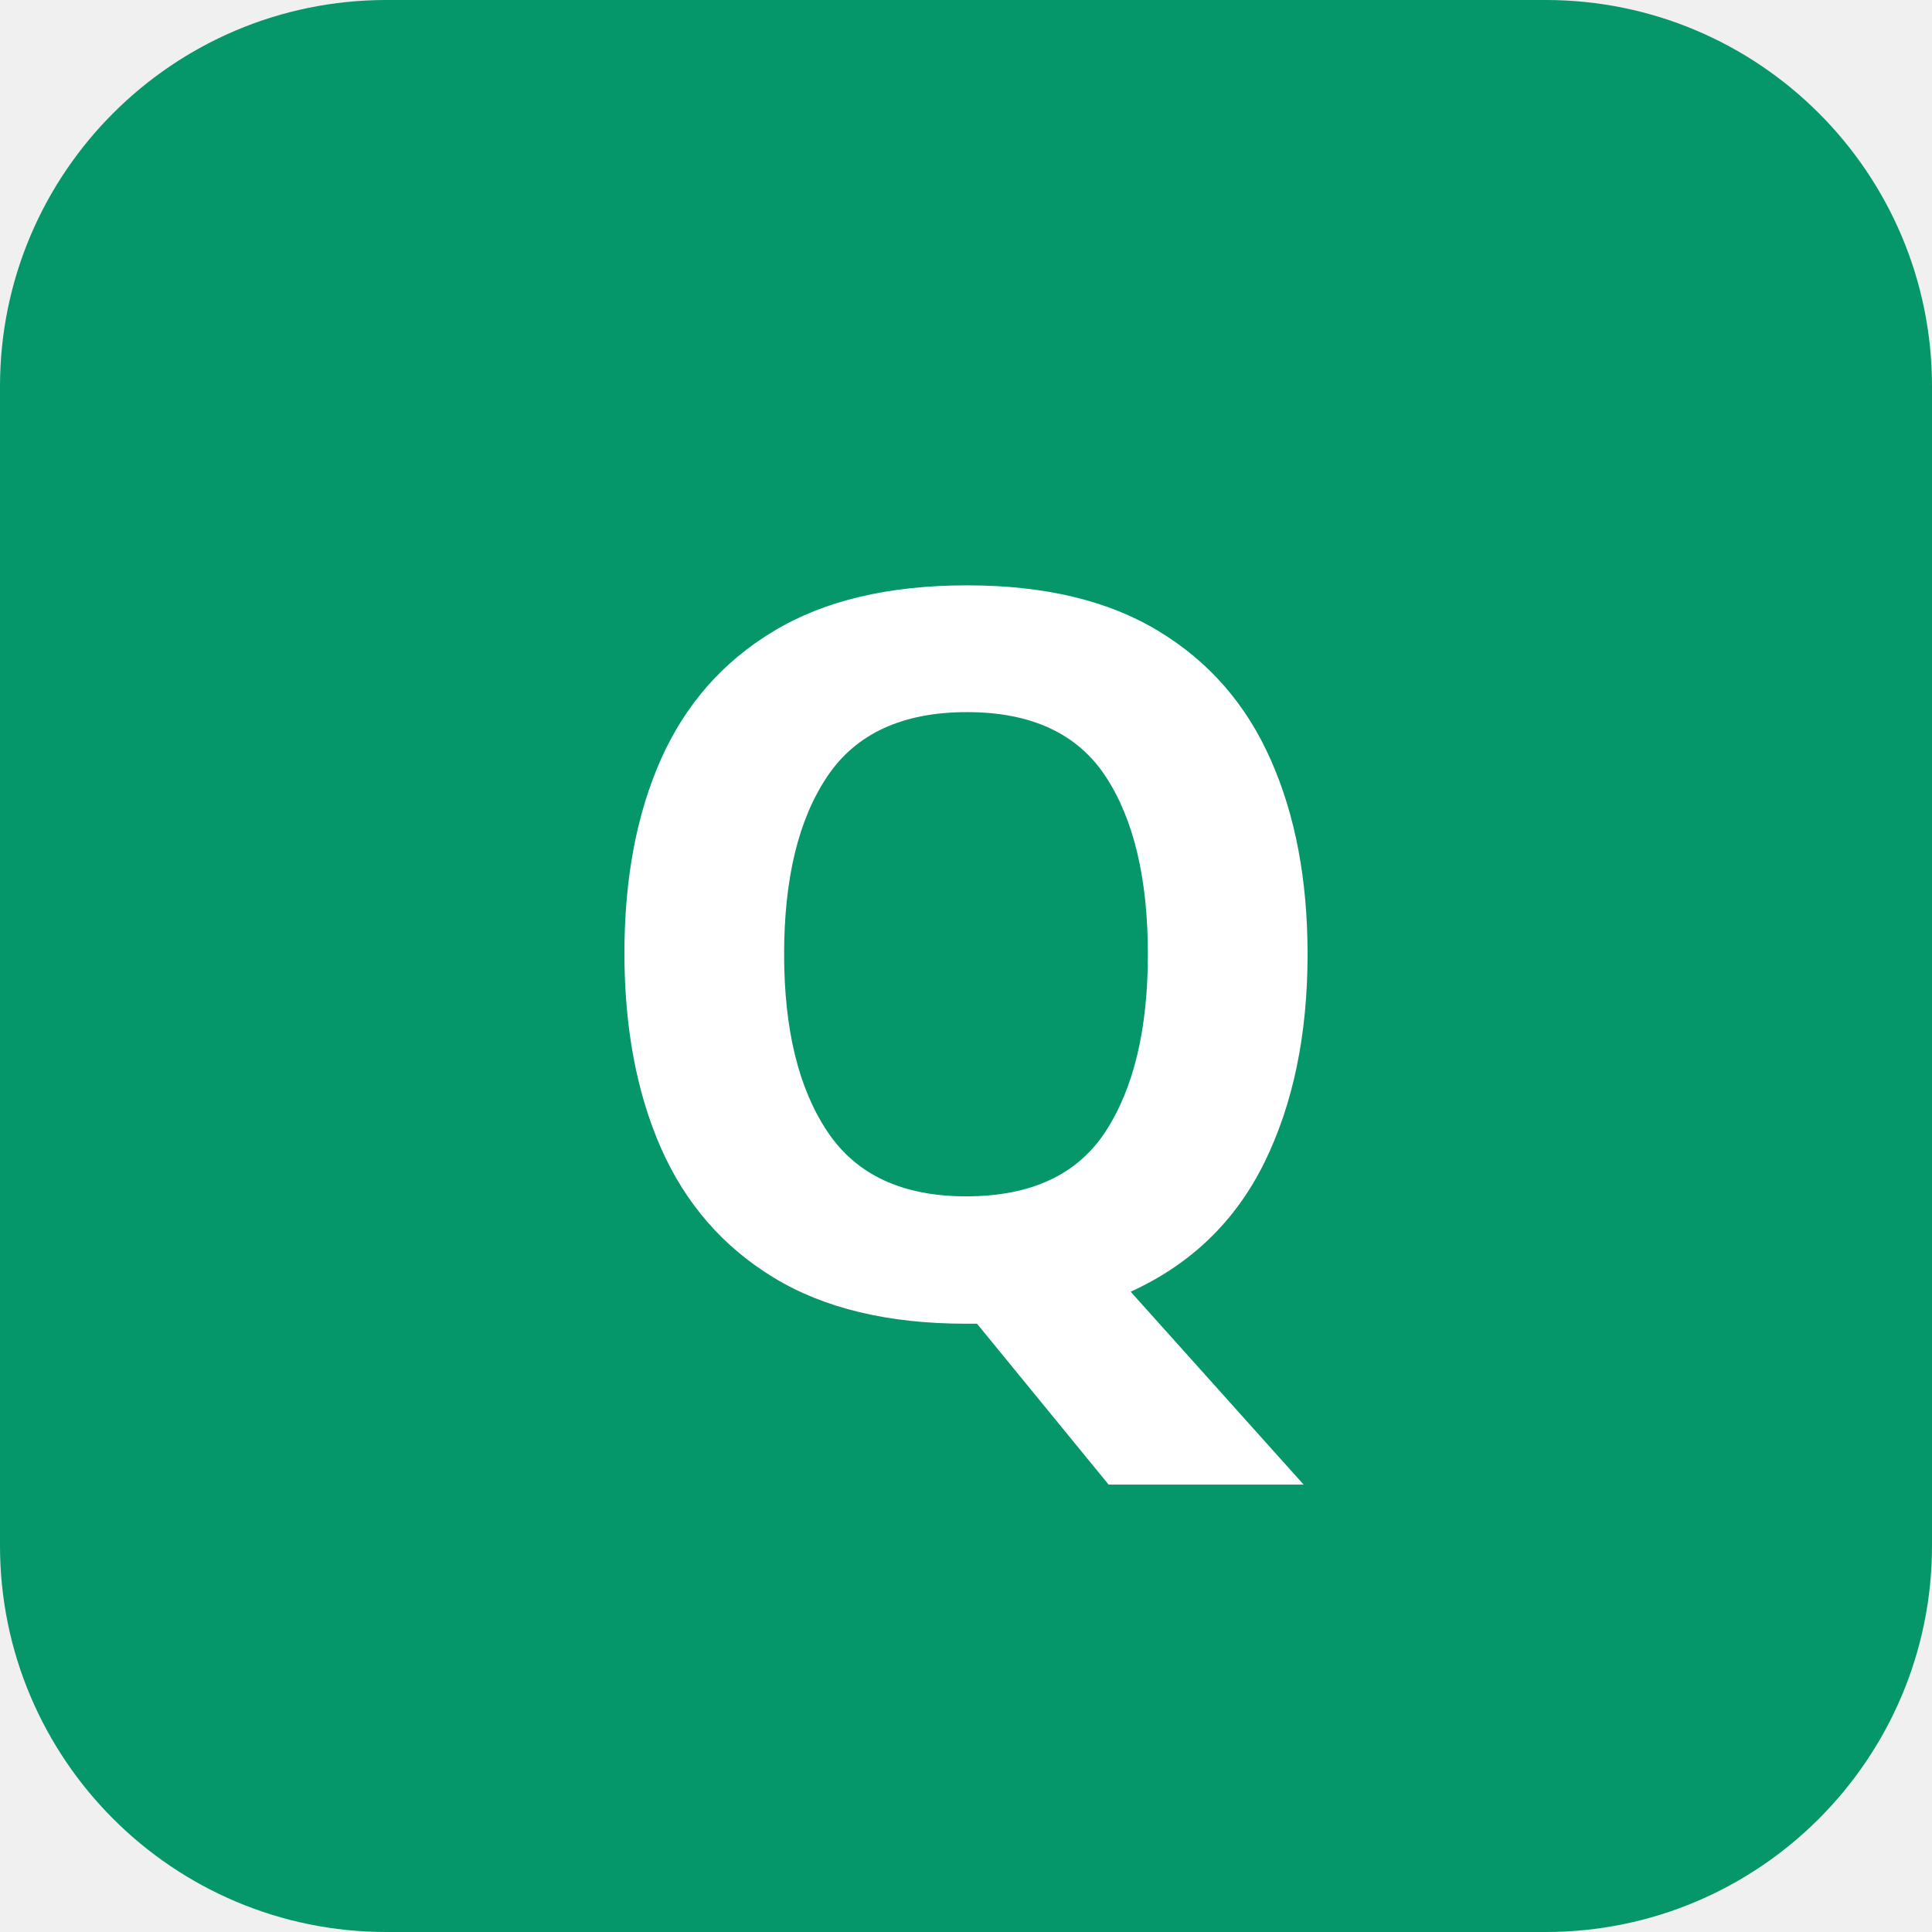
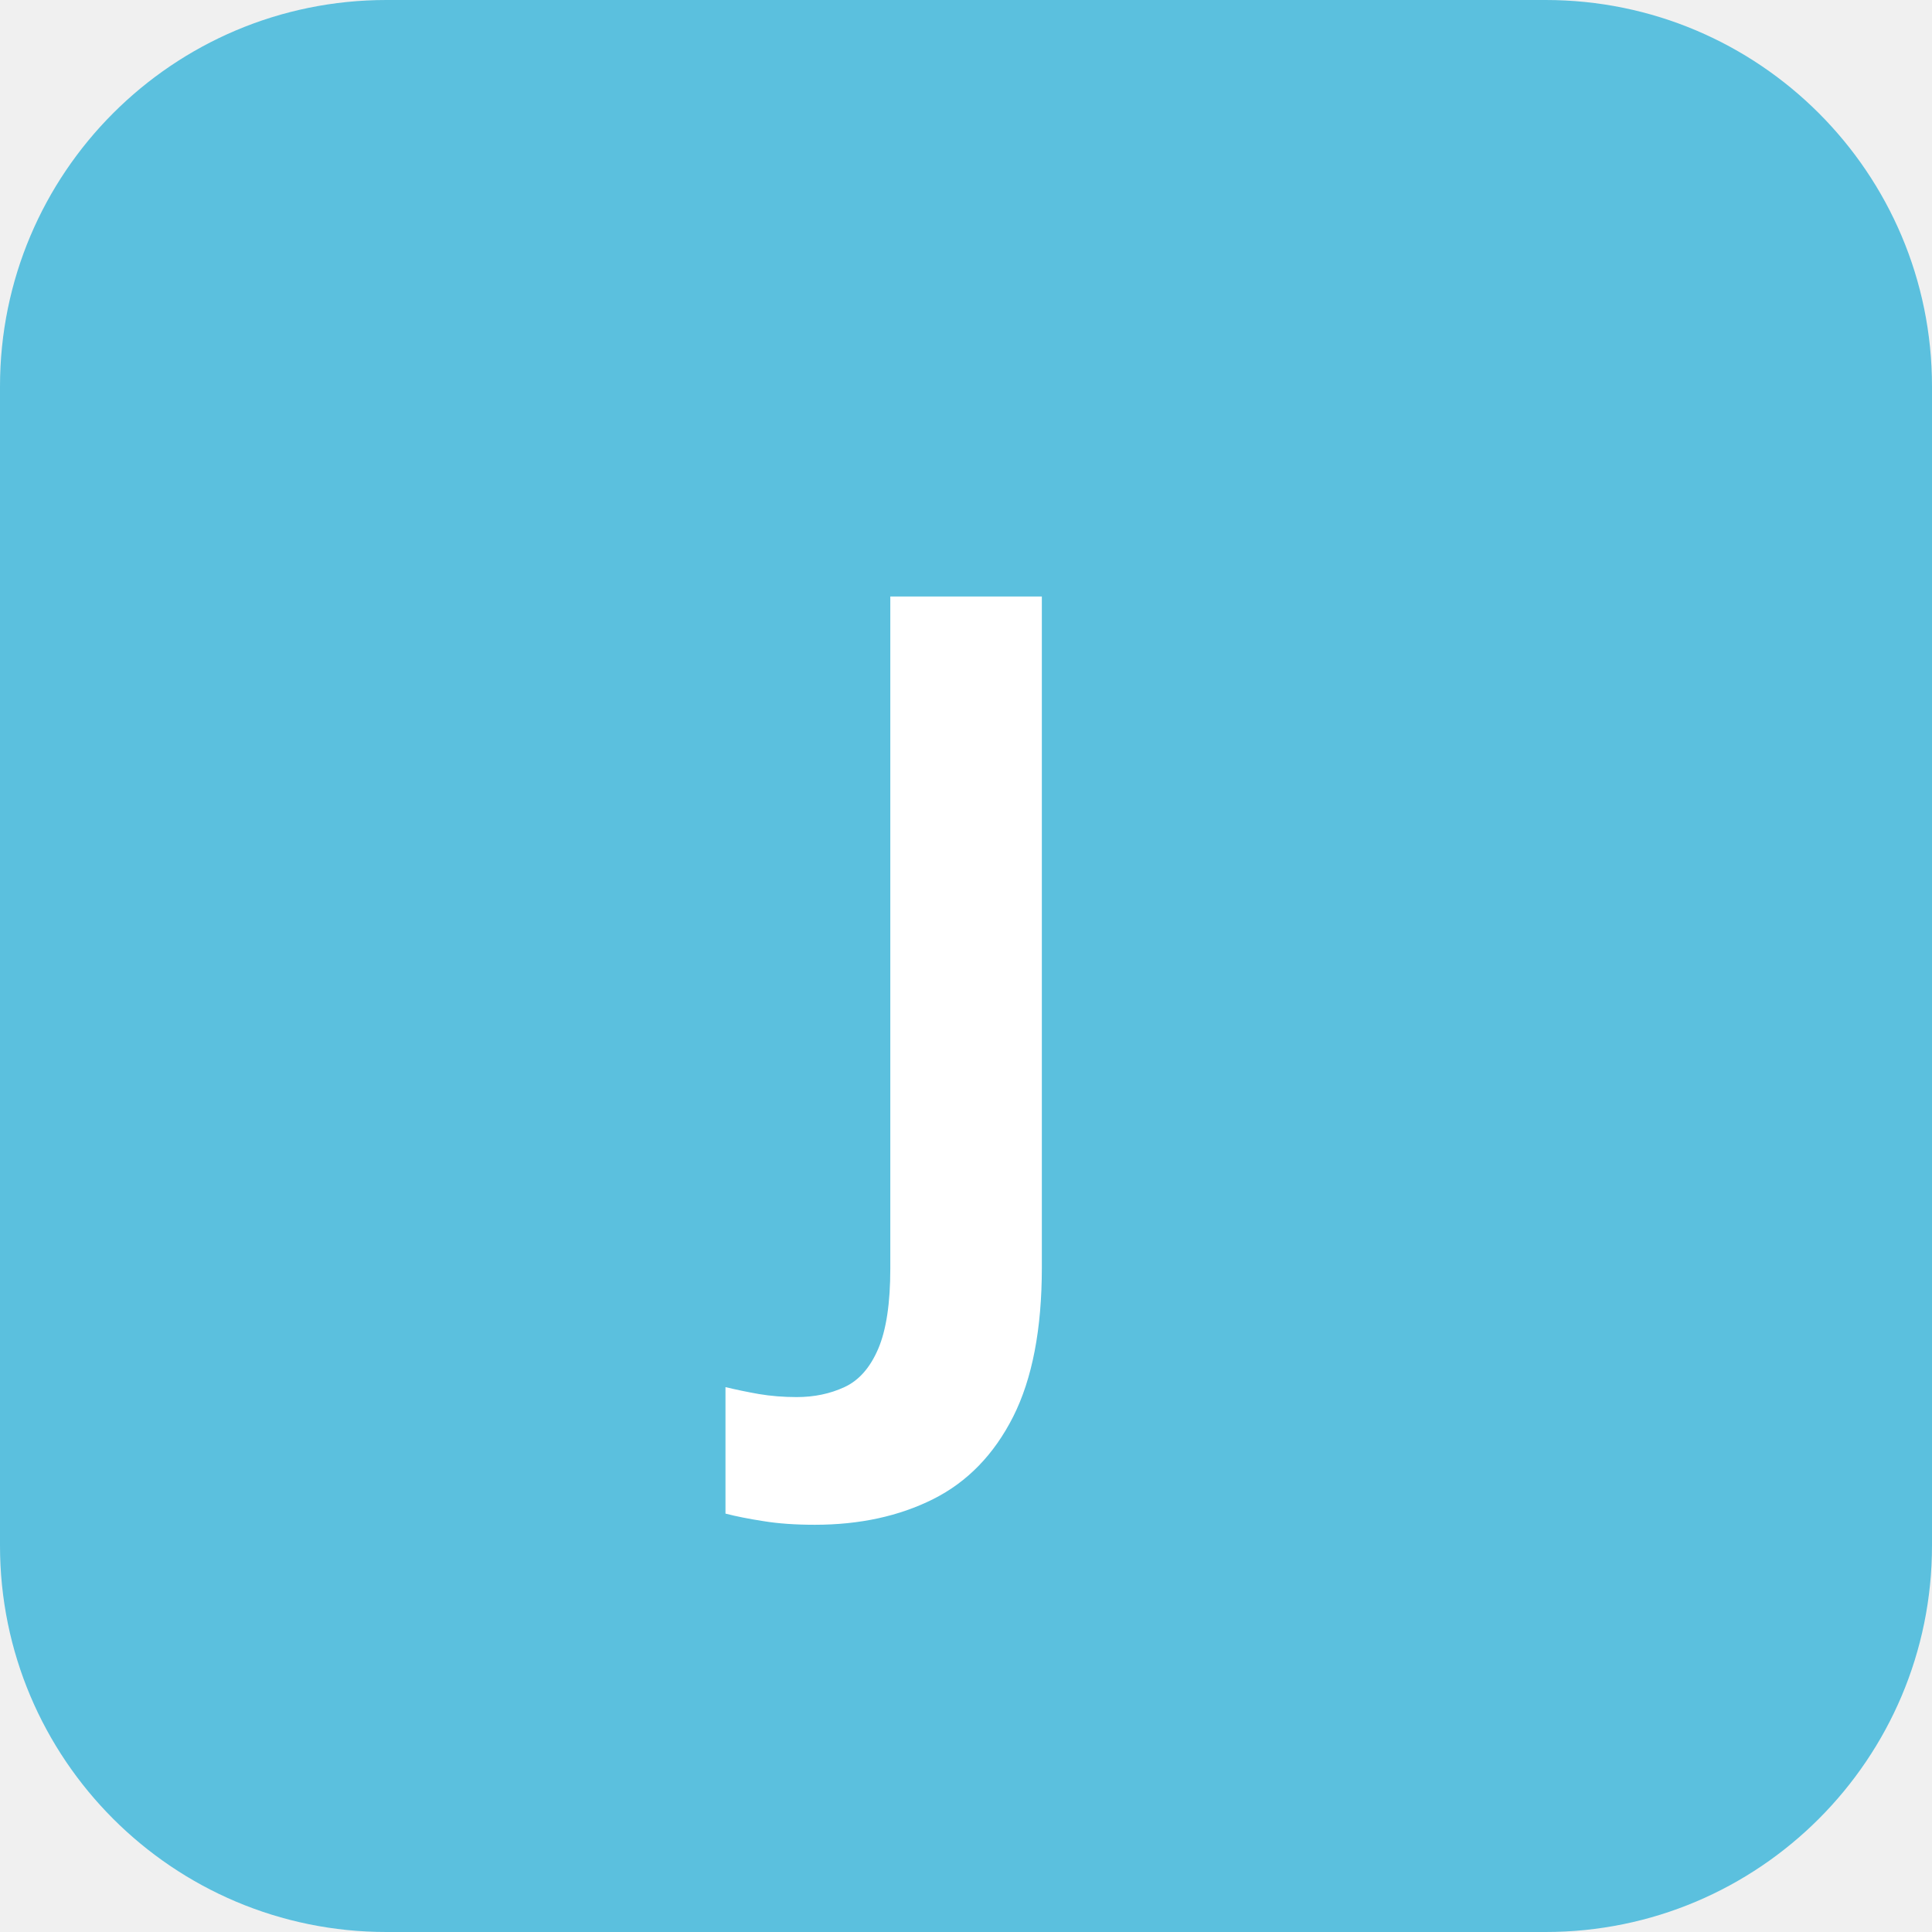
<svg xmlns="http://www.w3.org/2000/svg" viewBox="0 0 100 100">
-   <rect width="100" height="100" rx="20" fill="#059669" />
-   <text x="50" y="68" font-size="52" font-weight="bold" text-anchor="middle" fill="white" font-family="system-ui, sans-serif">Q</text>
+   <rect width="100" height="100" rx="20" fill="#5BC0DE" />
+   <text x="50" y="68" font-size="52" font-weight="bold" text-anchor="middle" fill="white" font-family="system-ui, sans-serif">J</text>
</svg>
